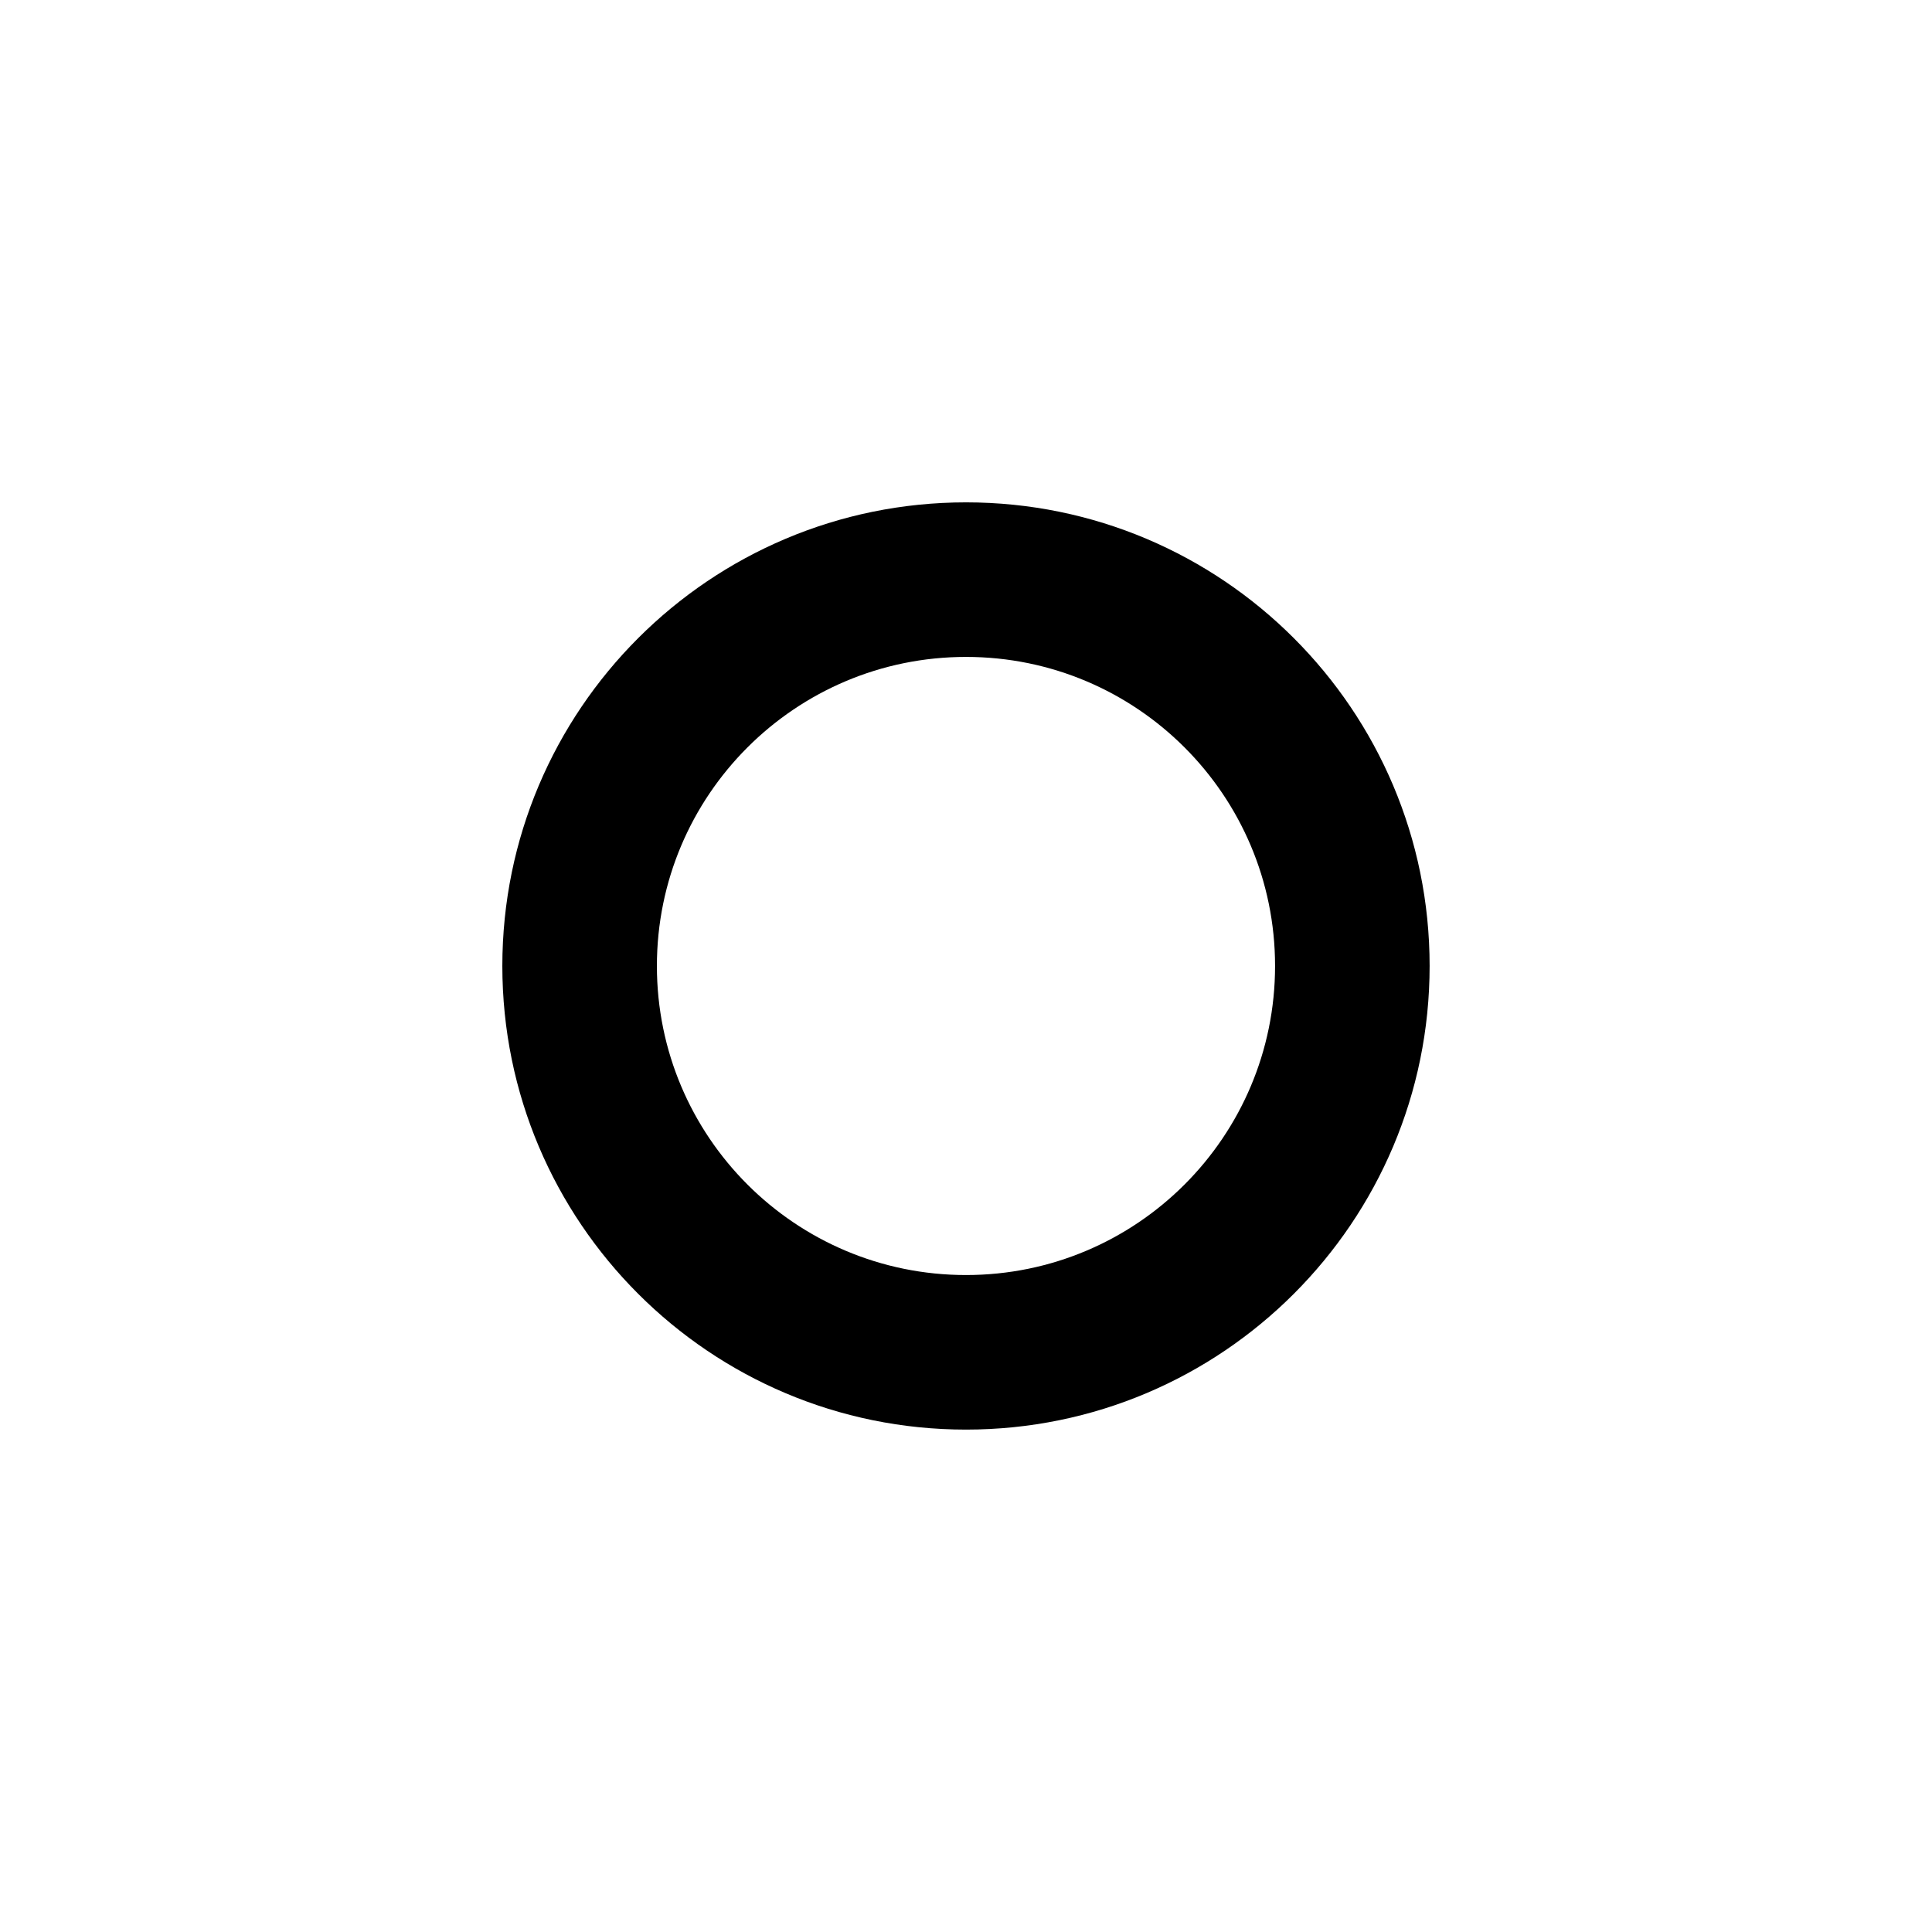
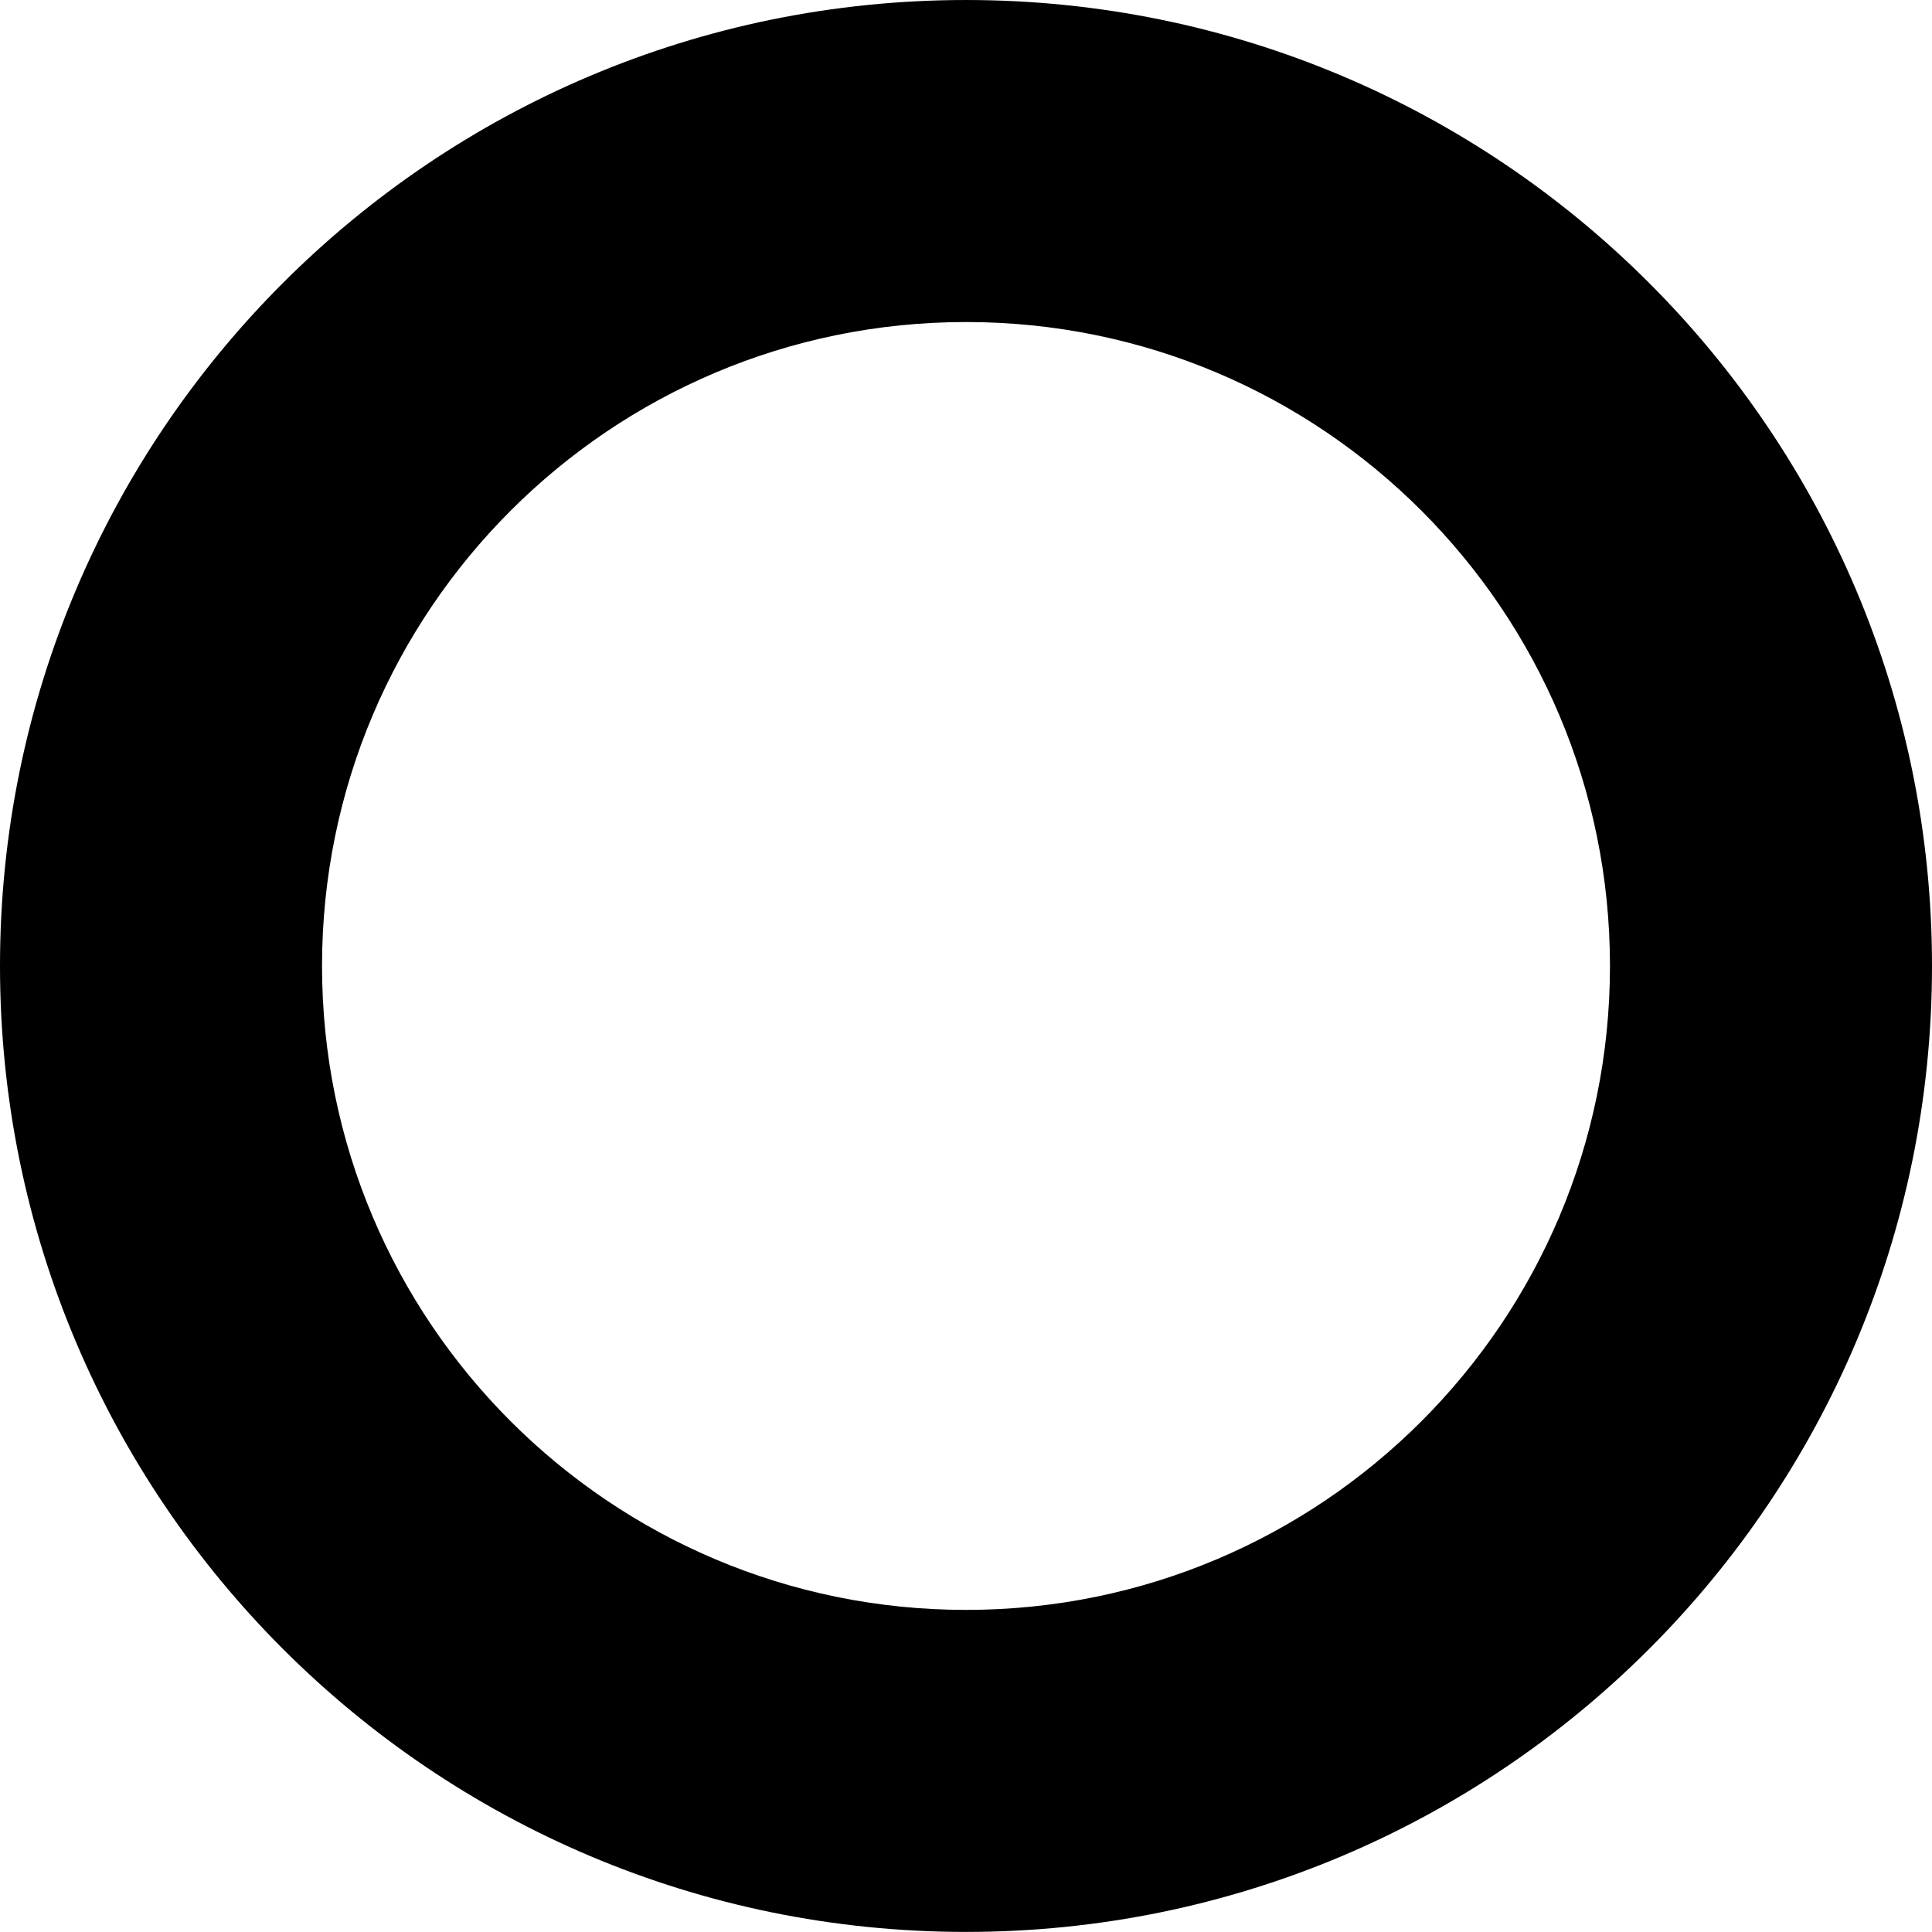
- <svg xmlns="http://www.w3.org/2000/svg" version="1.1" id="Layer_1" x="0px" y="0px" width="100px" height="100px" viewBox="0 0 100 100" enable-background="new 0 0 100 100" xml:space="preserve">
+ <svg xmlns="http://www.w3.org/2000/svg" version="1.1" id="Layer_1" x="0px" y="0px" width="84.238" height="84.235" viewBox="0 0 167.986 167.979" enable-background="new 0 0 100 100" xml:space="preserve">
  <defs id="defs1" />
-   <path fill-rule="evenodd" clip-rule="evenodd" d="m 50.001,73.996 c -13.254,0 -24,-10.744 -24,-23.998 0,-13.252 10.746,-23.996 24,-23.996 13.254,0 23.996,10.744 23.996,23.996 0,13.254 -10.742,23.998 -23.996,23.998 z m 0,-39.994 c -8.836,0 -16,7.162 -16,15.996 0,8.836 7.164,15.998 16,15.998 8.836,0 15.996,-7.162 15.996,-15.998 0,-8.834 -7.16,-15.996 -15.996,-15.996 z" id="path1" style="stroke-width:2" />
+   <path fill-rule="evenodd" clip-rule="evenodd" d="M 84,167.979 C 37.611,167.979 0,130.375 0,83.986 0,37.604 37.611,0 84,0 130.389,0 167.986,37.604 167.986,83.986 167.986,130.375 130.389,167.979 84,167.979 Z m 0,-139.979 c -30.926,0 -56,25.067 -56,55.986 0,30.926 25.074,55.993 56,55.993 30.926,0 55.986,-25.067 55.986,-55.993 0,-30.919 -25.06,-55.986 -55.986,-55.986 z" id="path1" style="stroke-width:7" />
</svg>
